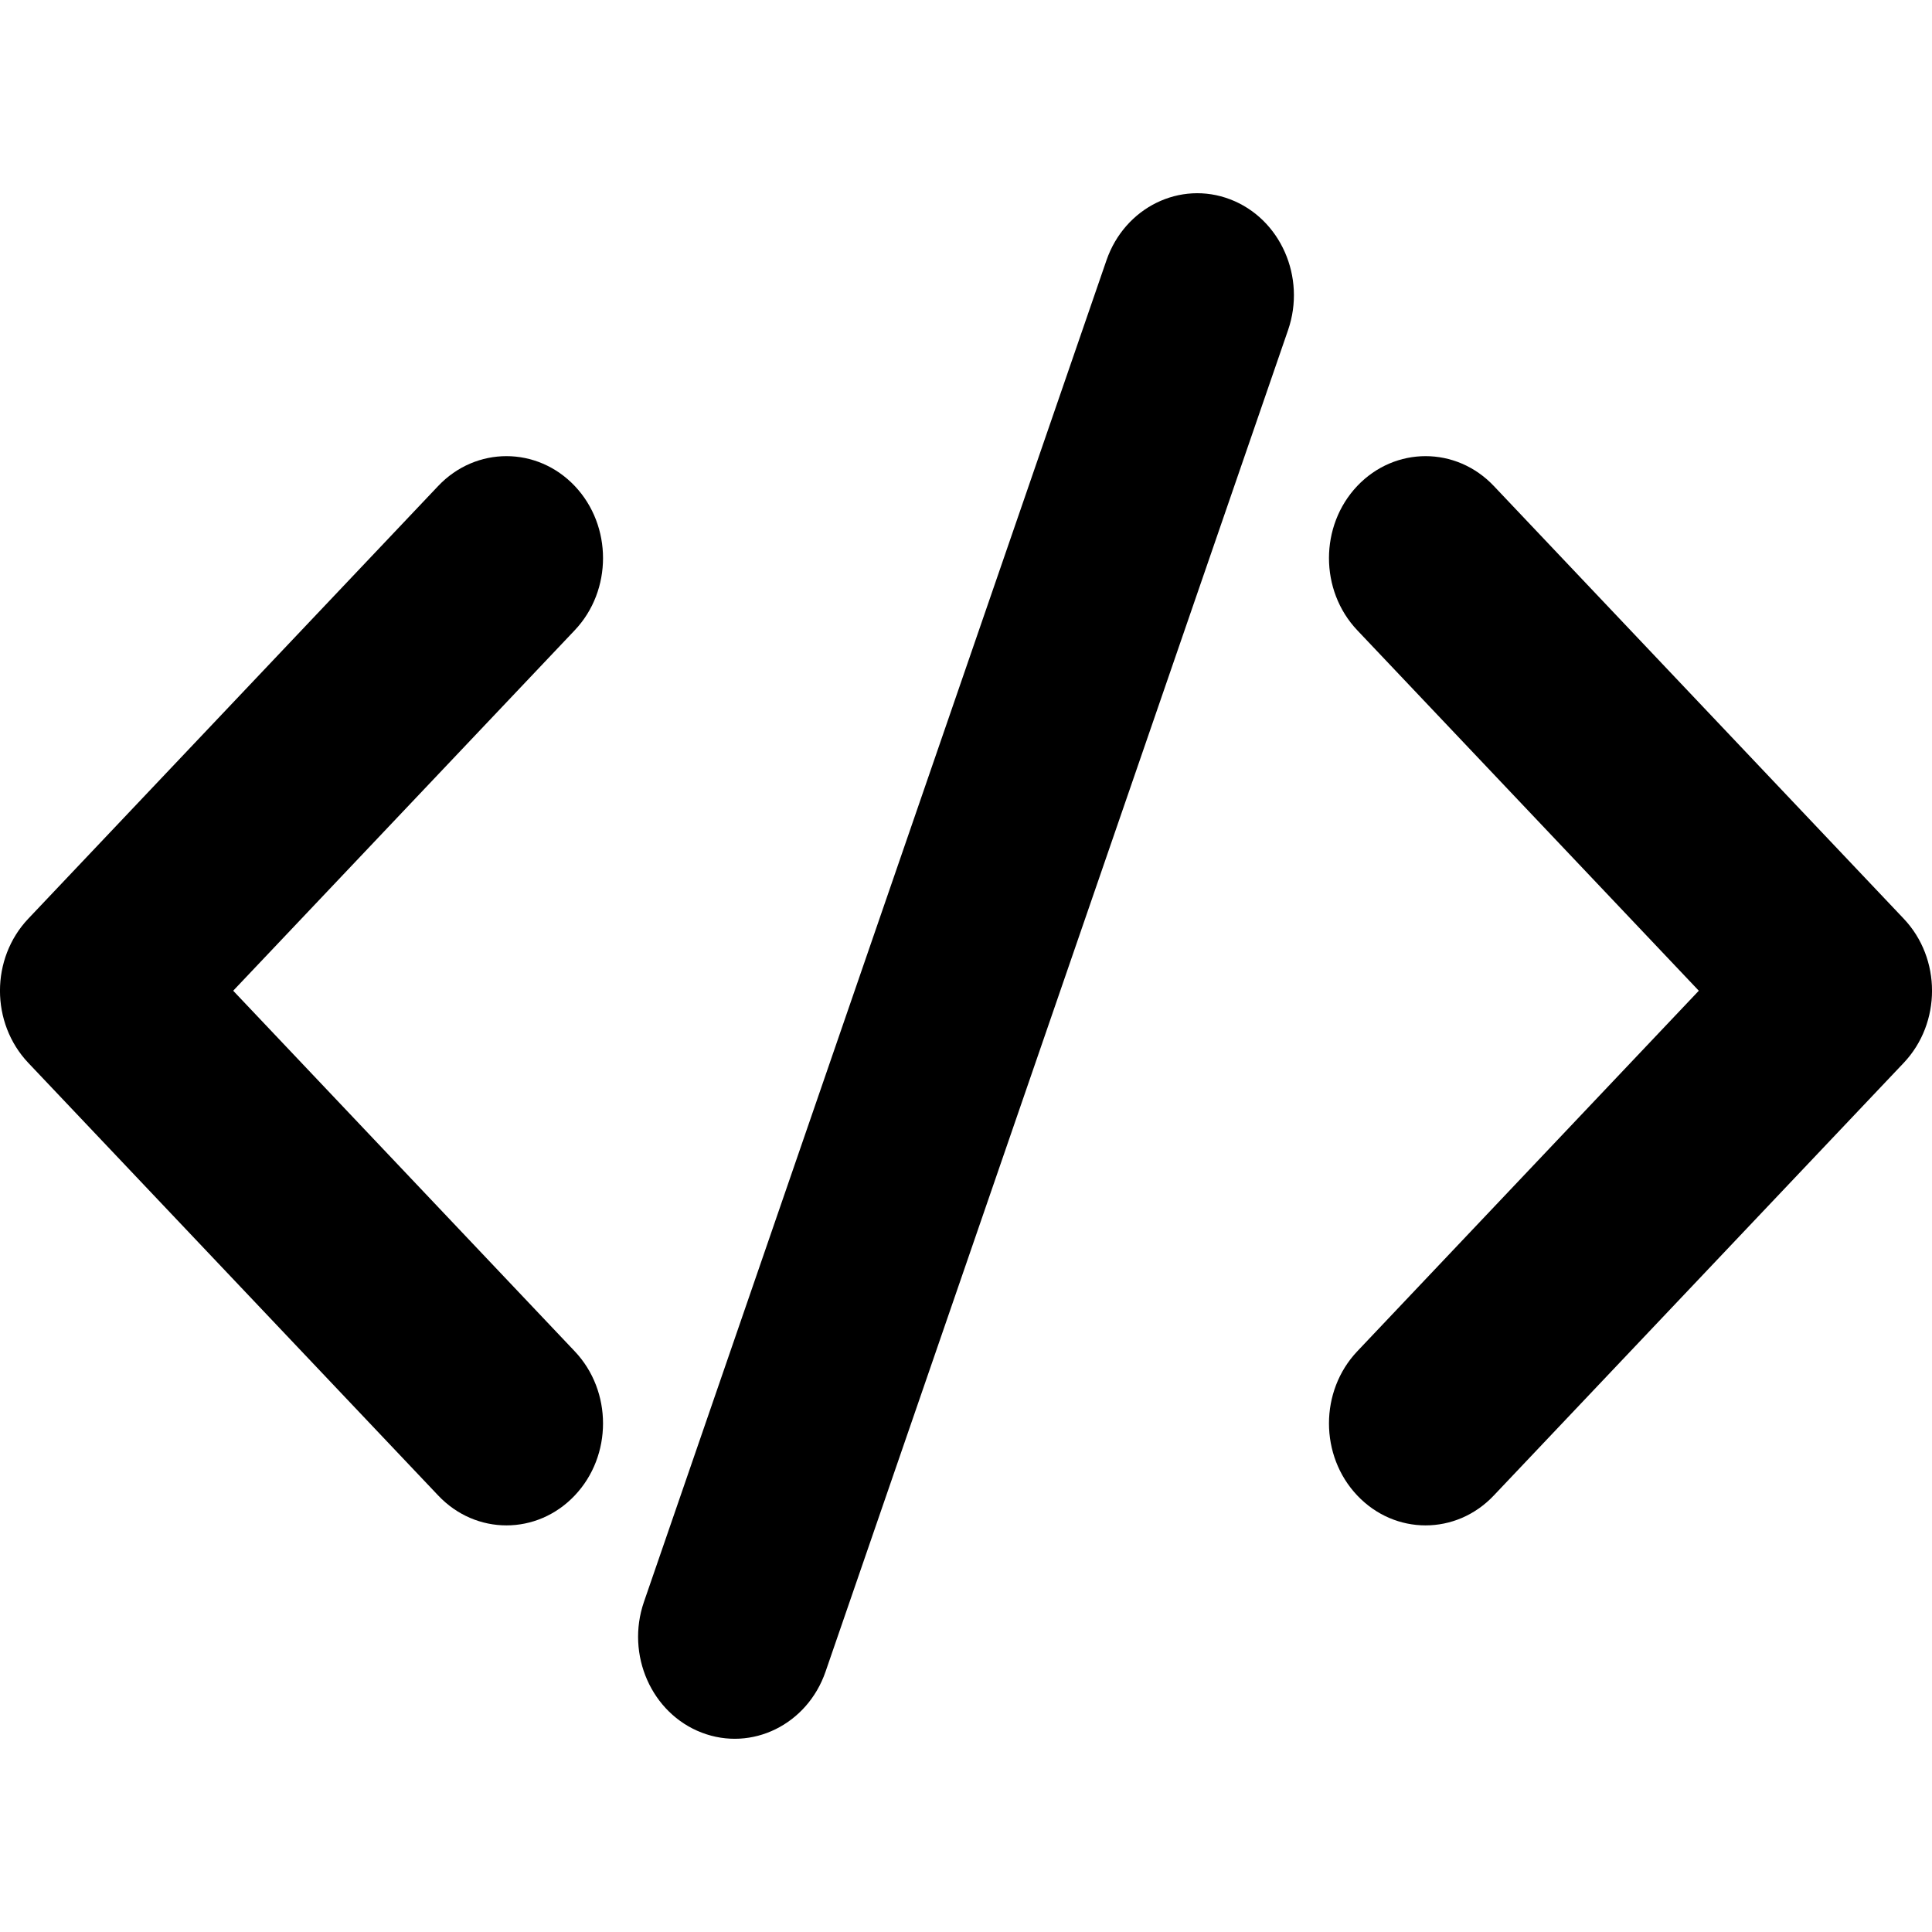
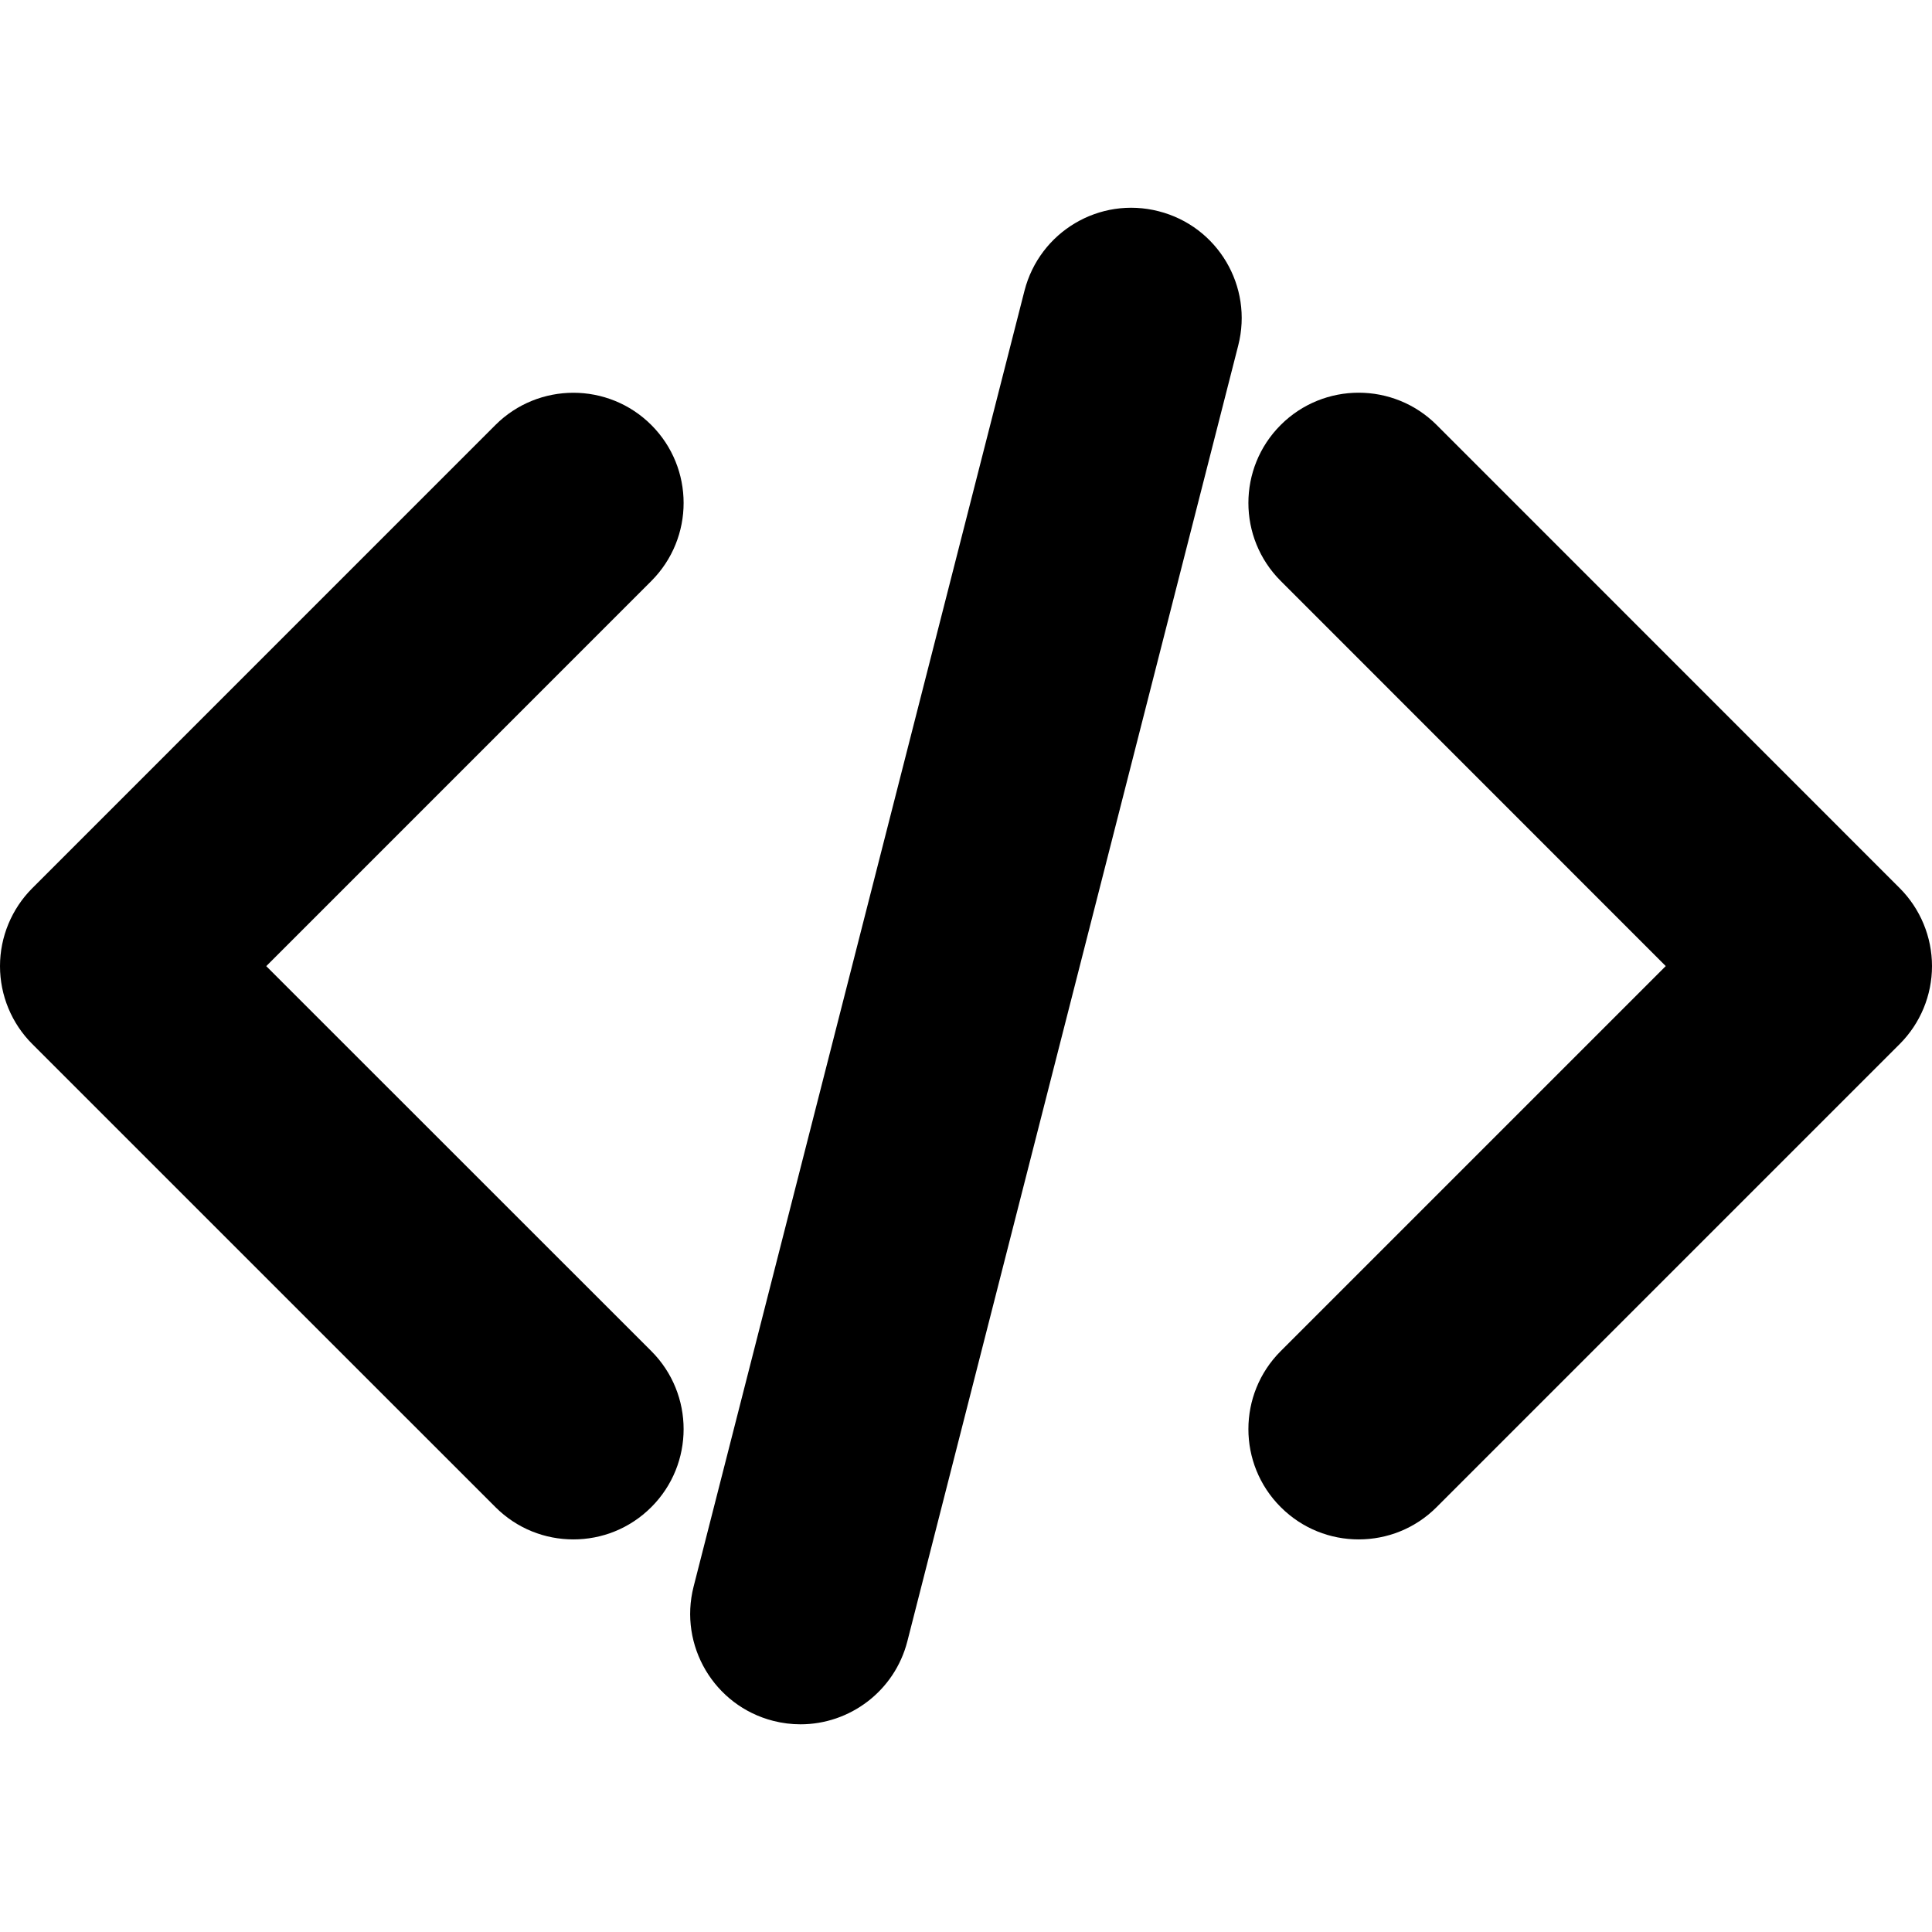
- <svg xmlns="http://www.w3.org/2000/svg" width="20px" height="20px" viewBox="0 -2 20 20">
-   <path d="M12.736,0.064 C13.255,0.263 13.523,0.869 13.334,1.417 L8.546,15.305 C8.357,15.853 7.783,16.135 7.264,15.936 C6.745,15.737 6.477,15.131 6.666,14.583 L11.454,0.695 C11.643,0.147 12.217,-0.135 12.736,0.064 Z M2.414,8.256 L5.95,11.989 C6.34,12.401 6.34,13.069 5.95,13.481 C5.559,13.894 4.926,13.894 4.536,13.481 L0.293,9.003 C-0.098,8.59 -0.098,7.922 0.293,7.51 L4.536,3.031 C4.926,2.619 5.559,2.619 5.95,3.031 C6.34,3.443 6.34,4.112 5.95,4.524 L2.414,8.256 Z M17.586,8.256 L14.05,4.524 C13.66,4.112 13.66,3.443 14.05,3.031 C14.441,2.619 15.074,2.619 15.464,3.031 L19.707,7.51 C20.098,7.922 20.098,8.59 19.707,9.003 L15.464,13.481 C15.074,13.894 14.441,13.894 14.05,13.481 C13.66,13.069 13.66,12.401 14.05,11.989 L17.586,8.256 Z" />
+ <svg xmlns="http://www.w3.org/2000/svg" version="1.1" id="Capa_1" x="0px" y="0px" width="35.033px" height="35.033px" viewBox="0 0 35.033 35.033" style="enable-background:new 0 0 35.033 35.033;" xml:space="preserve">
+   <g>
+     <path d="M11.811,10.535l-6.983,6.984l6.983,6.981c0.78,0.781,0.78,2.048,0,2.828c-0.392,0.392-0.901,0.586-1.414,0.586   c-0.513,0-1.022-0.194-1.414-0.586l-8.397-8.396C0.211,18.558,0,18.049,0,17.519c0-0.529,0.211-1.039,0.586-1.414l8.397-8.398   c0.781-0.78,2.047-0.78,2.828,0C12.591,8.488,12.591,9.752,11.811,10.535z M34.447,16.104l-8.396-8.398   c-0.781-0.78-2.047-0.78-2.828,0c-0.781,0.781-0.781,2.047,0,2.828l6.982,6.984L23.223,24.5c-0.781,0.781-0.781,2.048,0,2.828   c0.392,0.392,0.902,0.586,1.414,0.586s1.023-0.194,1.414-0.586l8.396-8.396c0.375-0.375,0.586-0.884,0.586-1.414   C35.033,16.99,34.822,16.479,34.447,16.104z M21.012,3.831c-1.076-0.277-2.161,0.373-2.435,1.441l-6,23.498   c-0.272,1.07,0.373,2.16,1.442,2.434c0.167,0.043,0.334,0.063,0.497,0.063c0.894,0,1.706-0.603,1.937-1.505l6-23.498   C22.727,5.193,22.081,4.104,21.012,3.831z" />
+   </g>
+   <g>
+ </g>
+   <g>
+ </g>
+   <g>
+ </g>
+   <g>
+ </g>
+   <g>
+ </g>
+   <g>
+ </g>
+   <g>
+ </g>
+   <g>
+ </g>
+   <g>
+ </g>
+   <g>
+ </g>
+   <g>
+ </g>
+   <g>
+ </g>
+   <g>
+ </g>
+   <g>
+ </g>
+   <g>
+ </g>
</svg>
